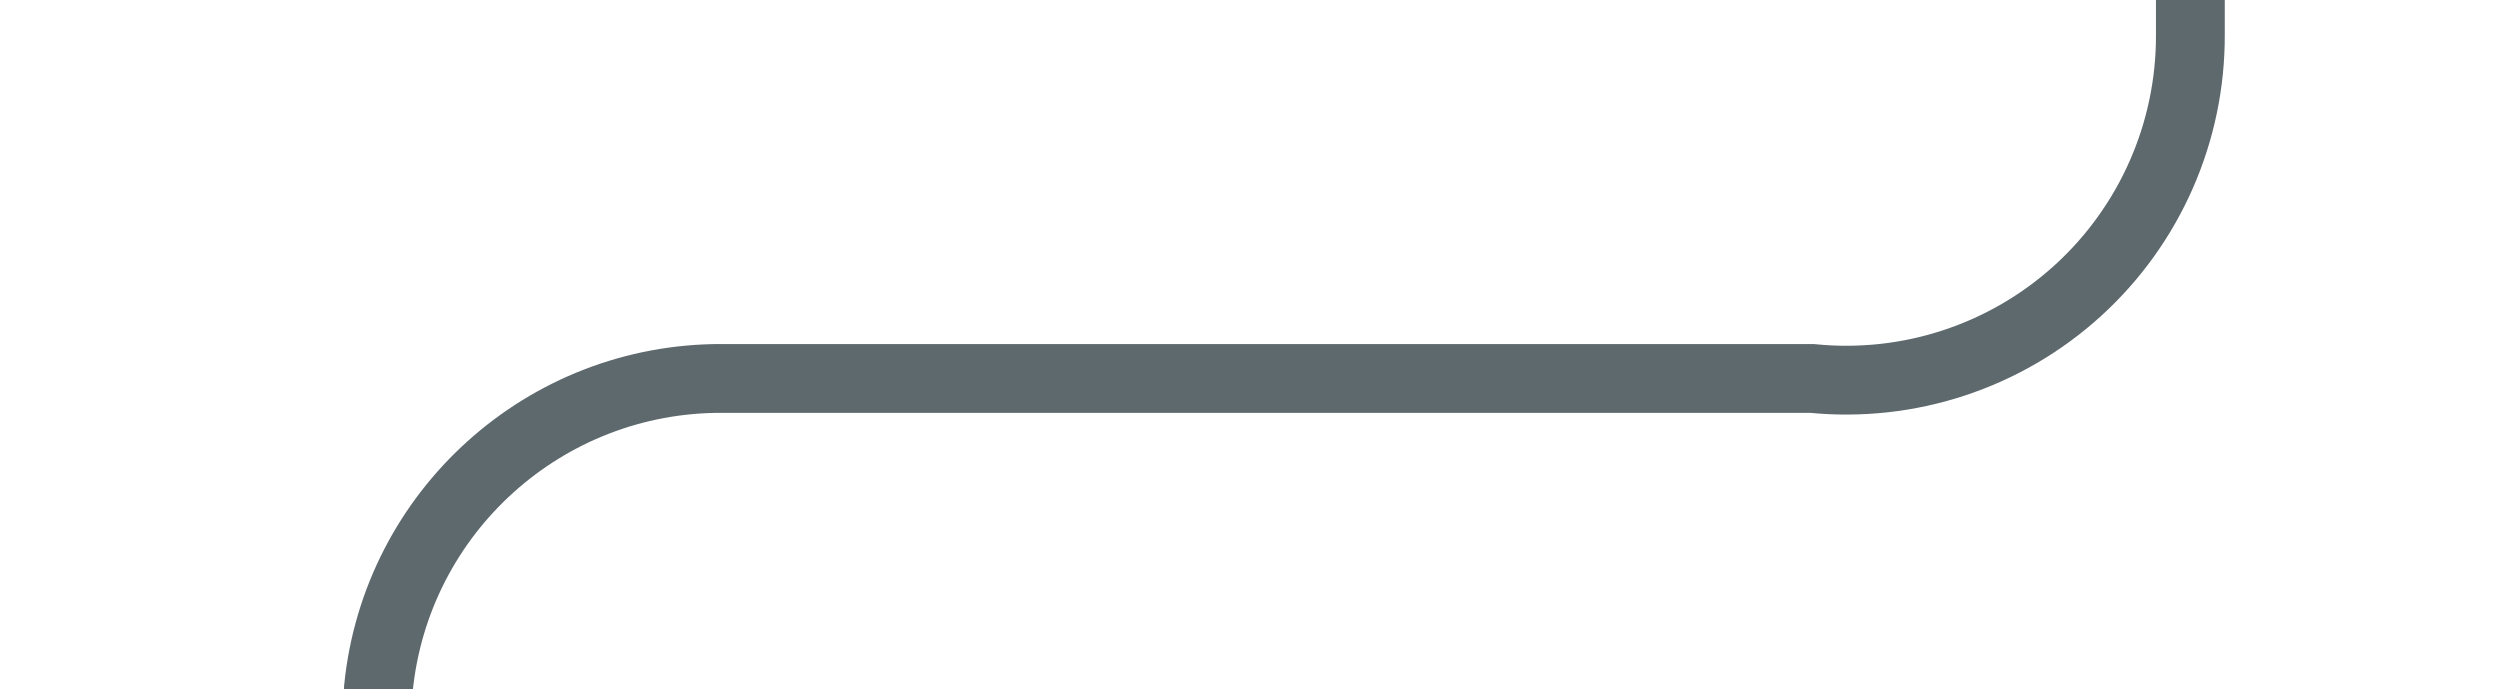
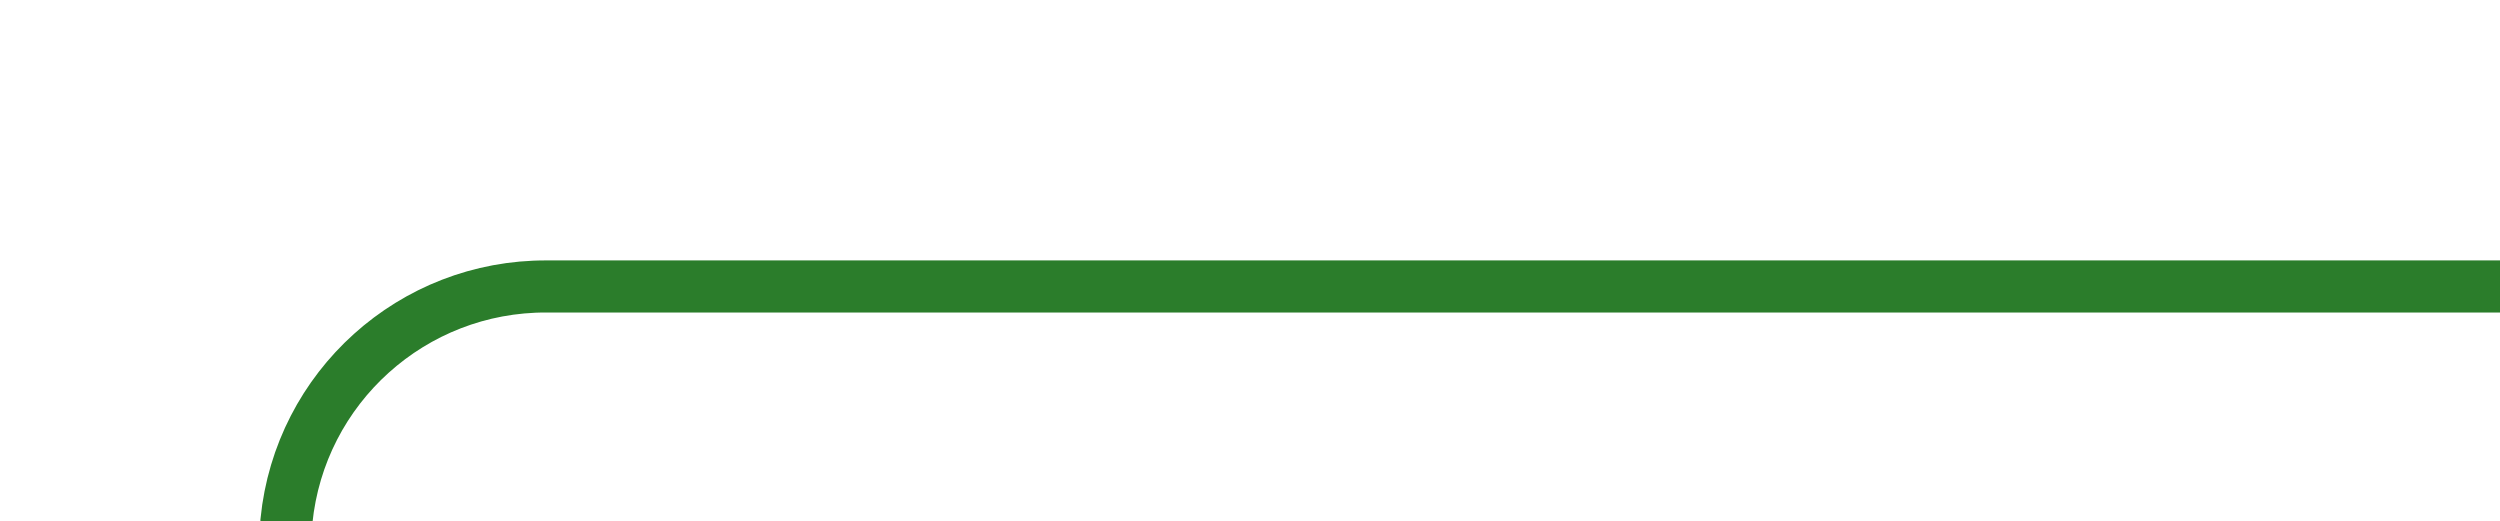
- <svg xmlns="http://www.w3.org/2000/svg" version="1.1" width="36.333px" height="10px" preserveAspectRatio="xMinYMid meet" viewBox="574.667 651  36.333 8">
-   <path d="M 518 787.5  L 574.667 787.5  A 5 5 0 0 0 580.167 782.5 L 580.167 660  A 5 5 0 0 1 585.167 655.5 L 601 655.5  A 5 5 0 0 0 606.5 650.5 L 606.5 552  A 5 5 0 0 1 611.5 547.5 L 616 547.5  " stroke-width="1" stroke="#5e696e" fill="none" />
+ <svg xmlns="http://www.w3.org/2000/svg" version="1.1" width="48px" height="10px" preserveAspectRatio="xMinYMid meet" viewBox="1714 117  48 8">
+   <path d="M 1666 402.5  L 1703 402.5  A 3 3 0 0 1 1706 399.5 A 3 3 0 0 1 1709 402.5 L 1714 402.5  A 5 5 0 0 0 1719.5 397 L 1719.5 277  A 3 3 0 0 0 1722.5 274 A 3 3 0 0 0 1719.5 271 L 1719.5 126  A 5 5 0 0 1 1724.5 121.5 L 1762 121.5  " stroke-width="1" stroke="#2b7d2b" fill="none" />
</svg>
